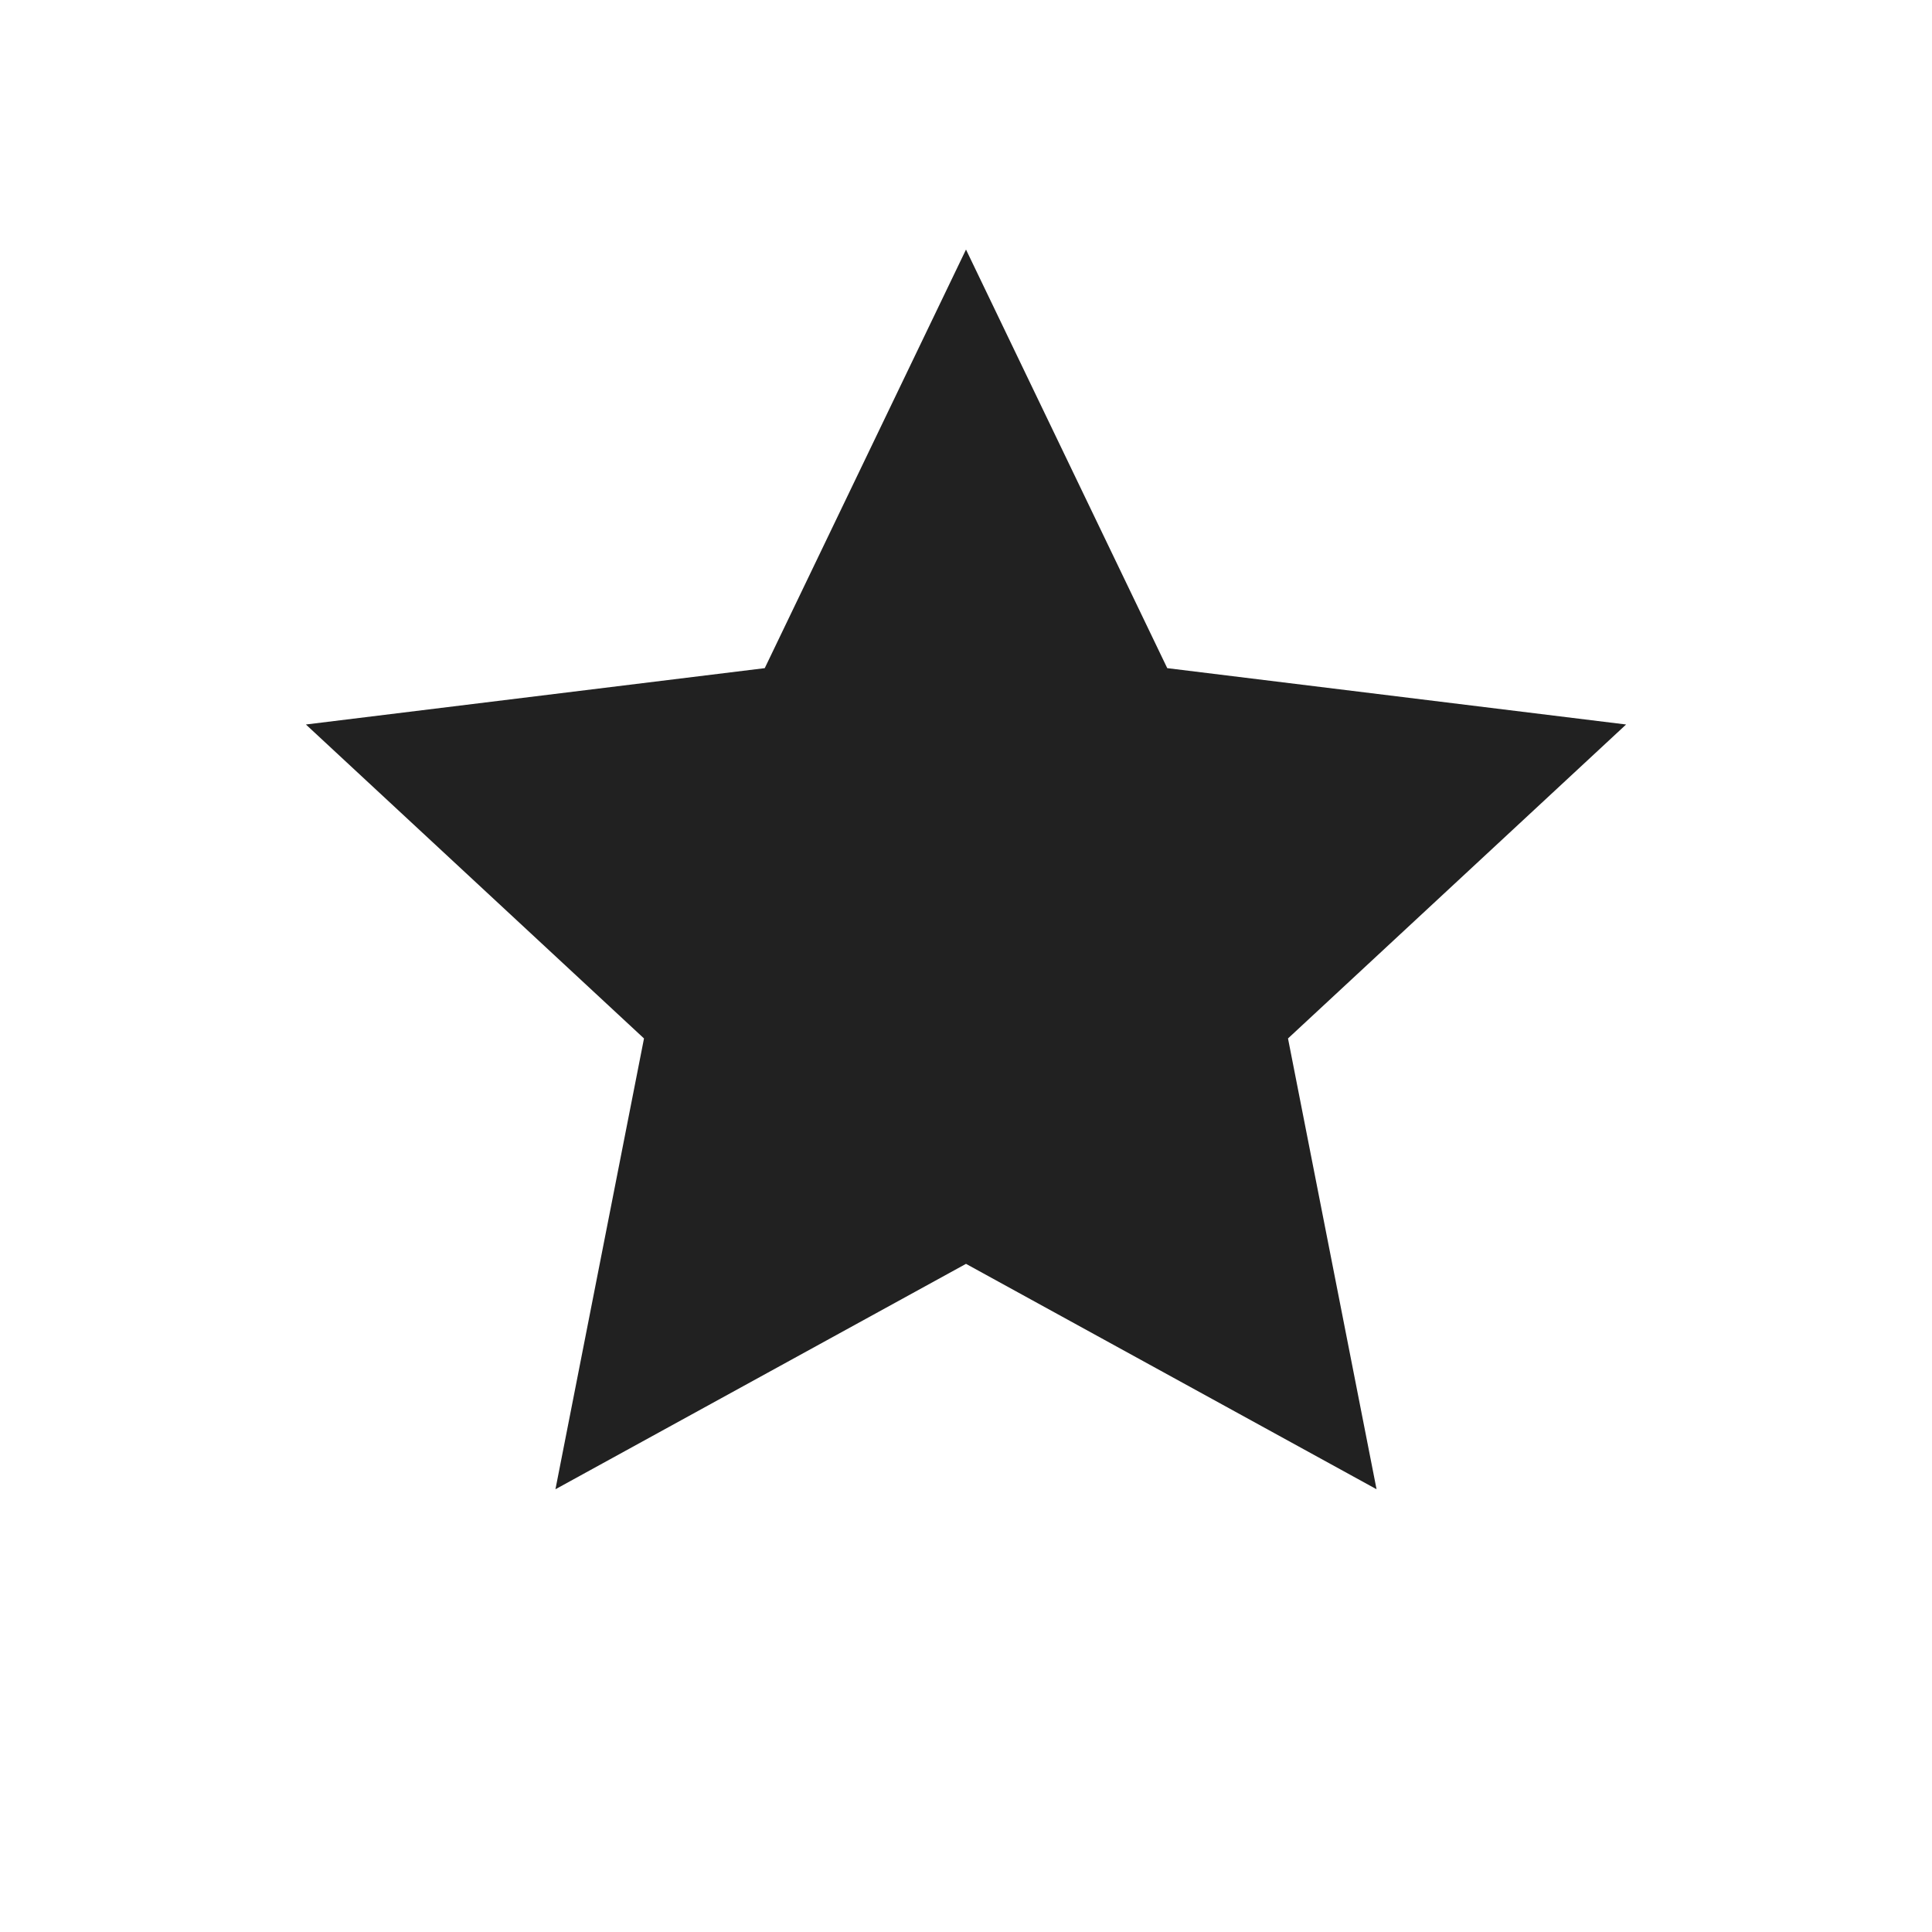
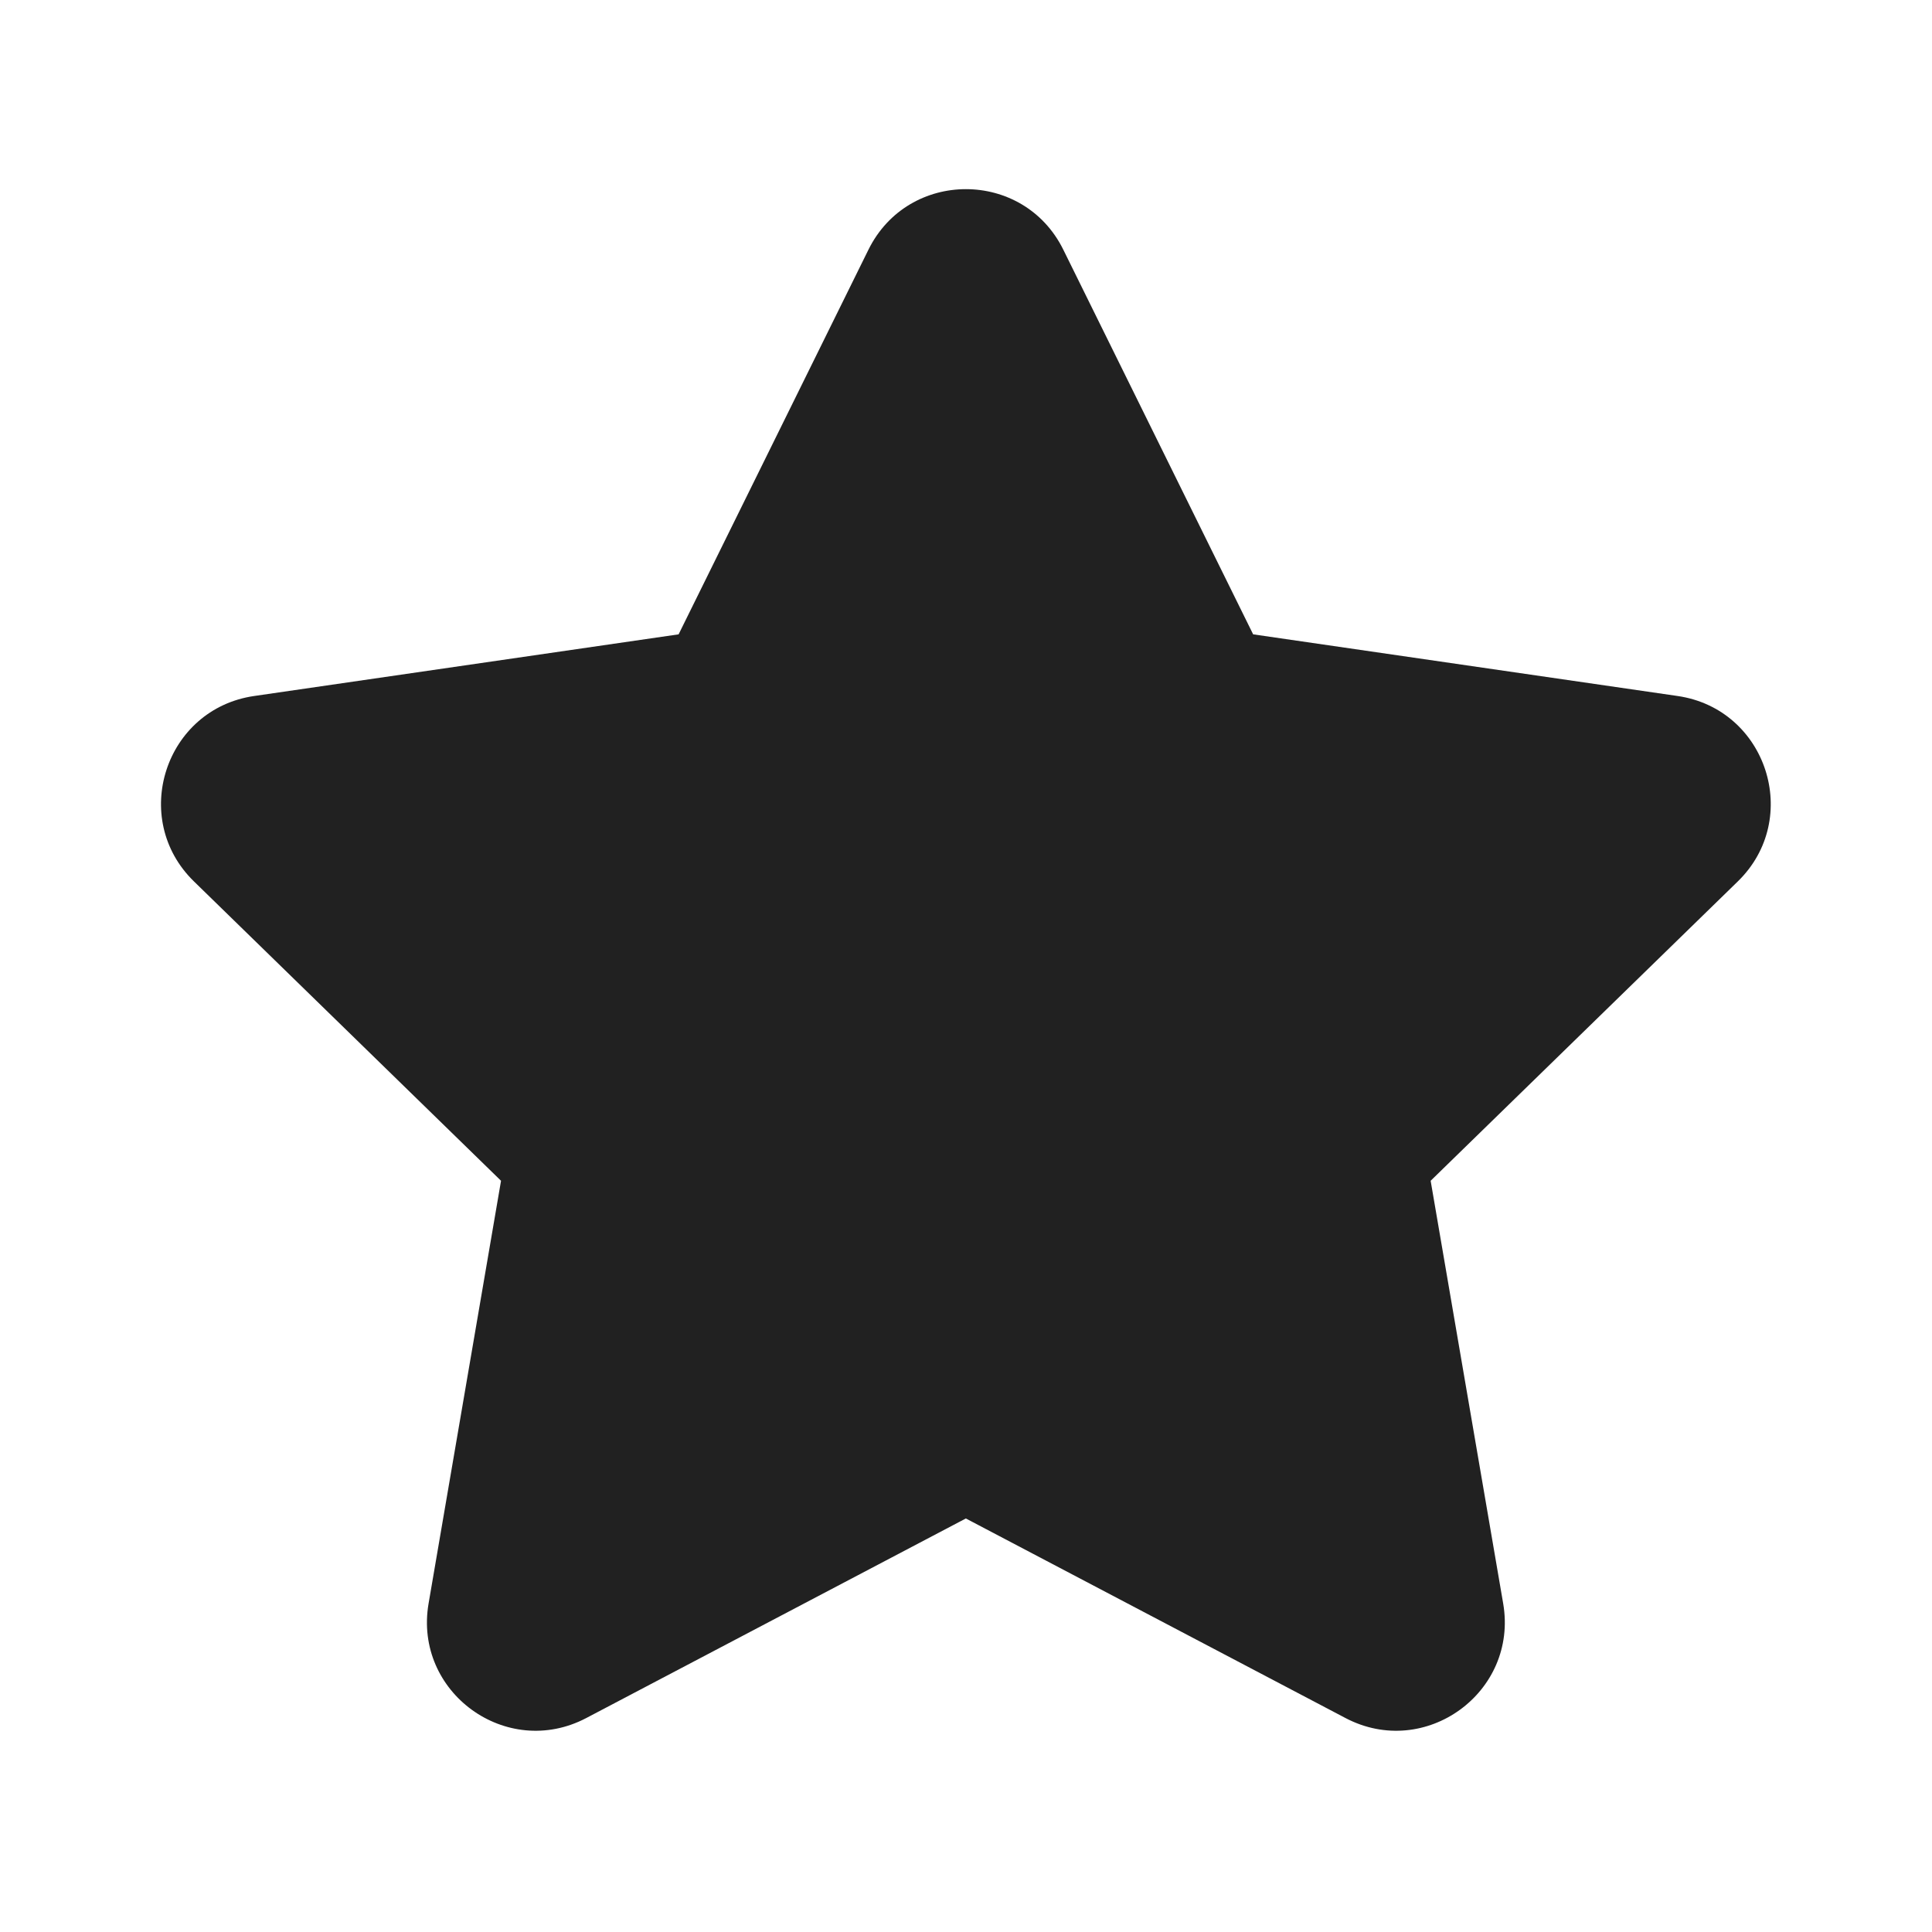
<svg xmlns="http://www.w3.org/2000/svg" width="24" height="24" viewBox="0 0 24 24" fill="none">
-   <path d="M12 3.1l2.5 5.2 5.7.7-4.2 3.9 1.1 5.6-5.1-2.8-5.1 2.8 1.1-5.6L3.8 9l5.7-.7L12 3.1z" fill="#212121" />
+   <path d="M10.788 3.102C11.283 2.099 12.714 2.099 13.209 3.102L15.567 7.88L20.84 8.646C21.947 8.807 22.389 10.168 21.588 10.949L17.772 14.668L18.673 19.919C18.862 21.022 17.705 21.863 16.714 21.342L11.998 18.863L7.283 21.342C6.292 21.863 5.135 21.022 5.324 19.919L6.224 14.668L2.409 10.949C1.608 10.168 2.05 8.807 3.157 8.646L8.43 7.88L10.788 3.102Z" fill="#212121" />
</svg>
